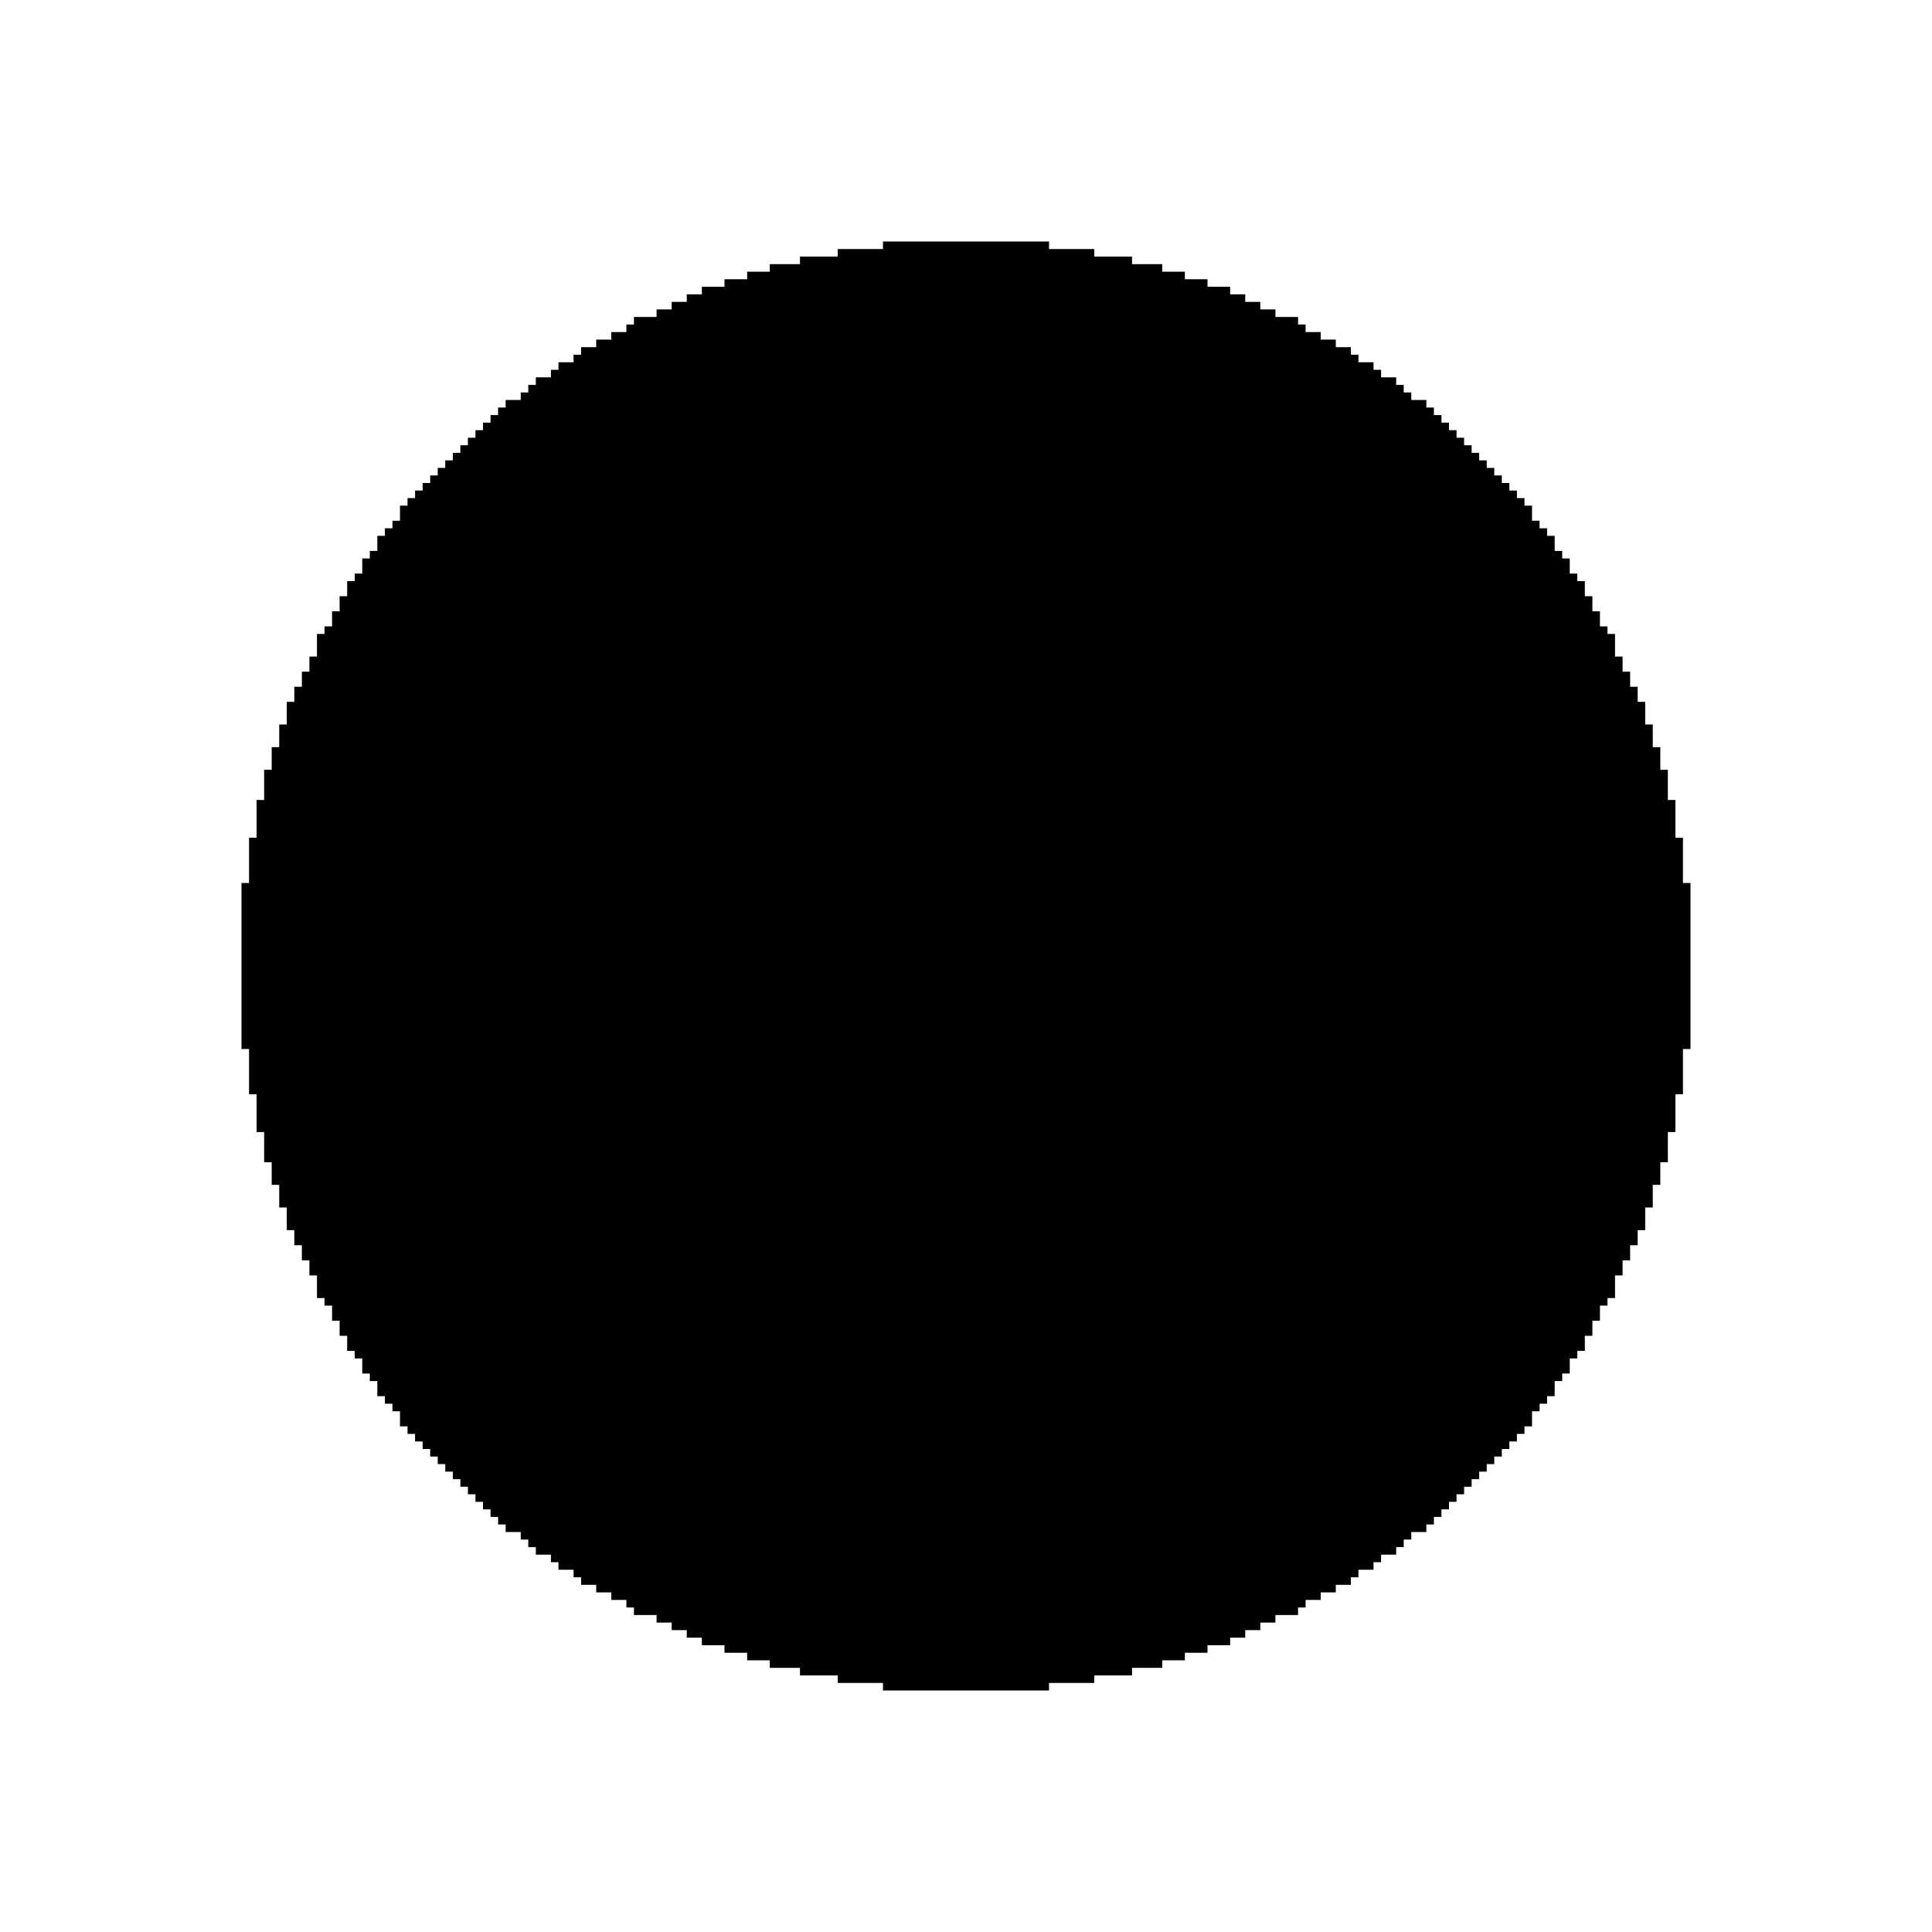
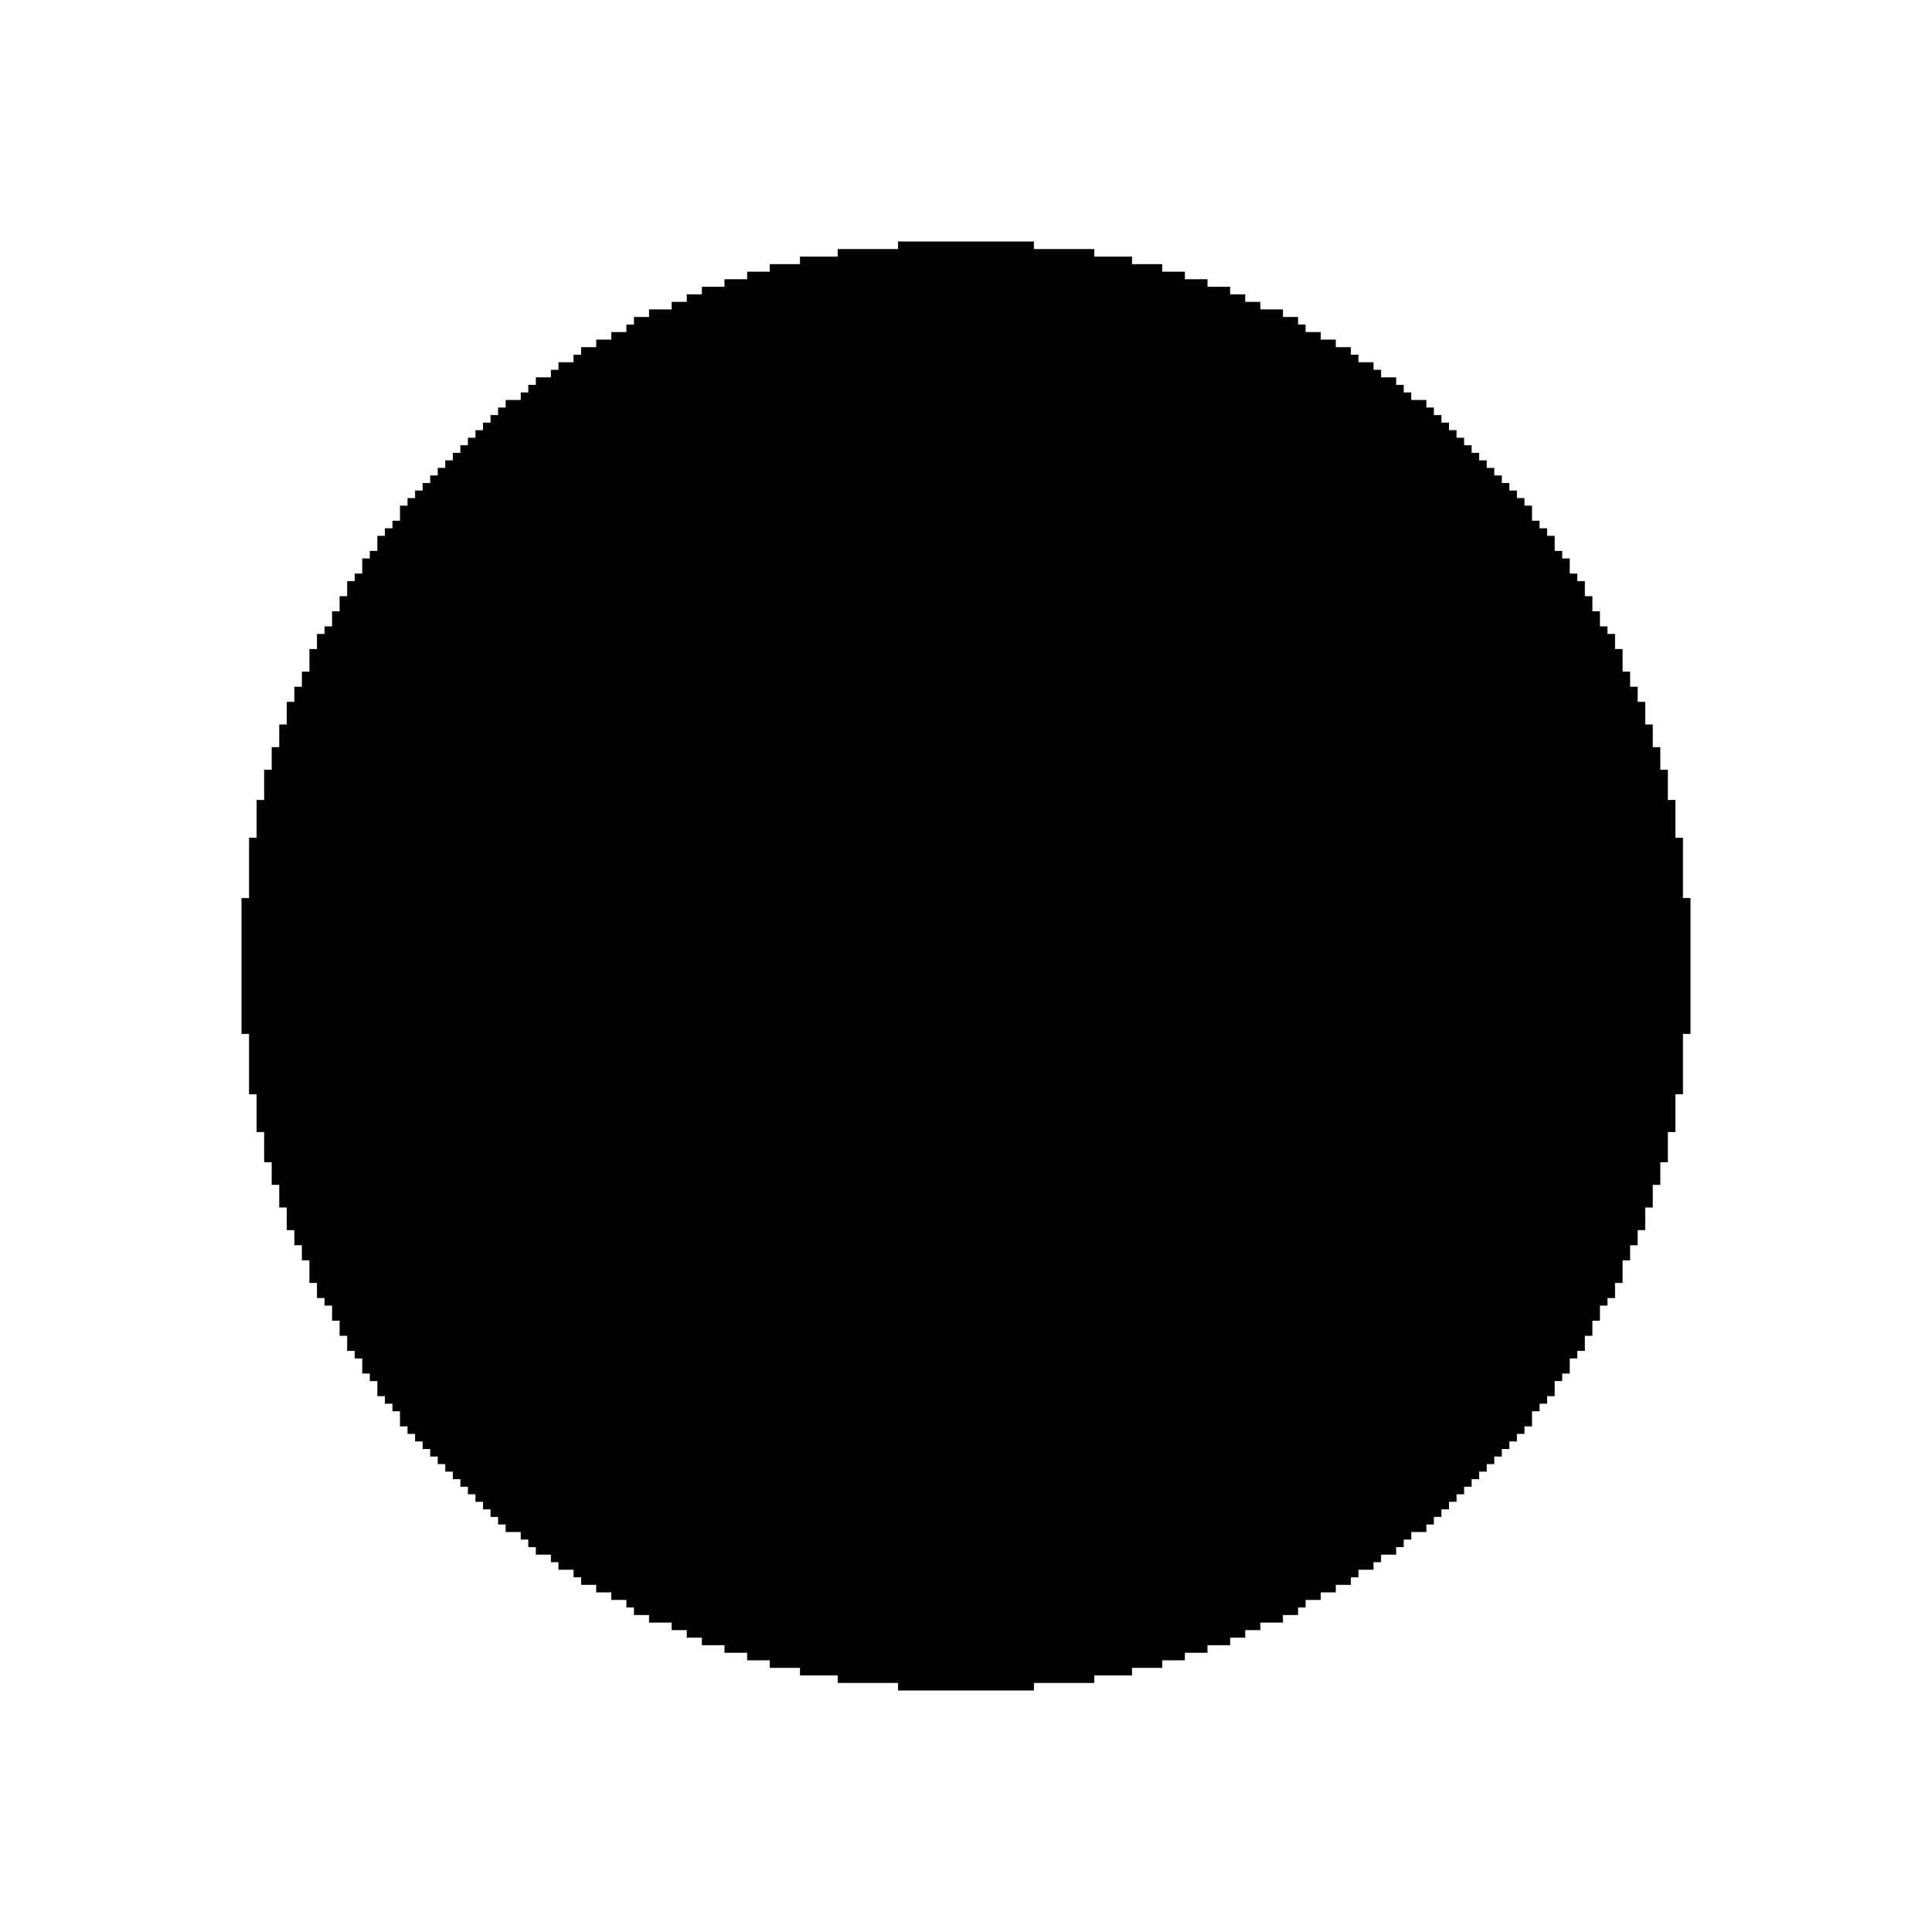
<svg xmlns="http://www.w3.org/2000/svg" width="256" height="256" viewBox="0 0 256 256">
-   <path fill="#010101" d="M117 32H118H119H120H121H122H123H124H125H126H127H128H129H130H131H132H133H134H135H136H137H138H139V33H140H141H142H143H144H145V34H146H147H148H149H150V35H151H152H153H154V36H155H156H157V37H158H159H160V38H161H162H163V39H164H165V40H166H167V41H168H169V42H170H171H172V43H173V44H174H175V45H176H177V46H178H179V47H180V48H181H182V49H183V50H184H185V51H186V52H187V53H188H189V54H190V55H191V56H192V57H193V58H194V59H195V60H196V61H197V62H198V63H199V64H200V65H201V66H202V67H203V68V69H204V70H205V71H206V72V73H207V74H208V75V76H209V77H210V78V79H211V80V81H212V82V83H213V84H214V85V86V87H215V88V89H216V90V91H217V92V93H218V94V95V96H219V97V98V99H220V100V101V102H221V103V104V105V106H222V107V108V109V110V111H223V112V113V114V115V116V117H224V118V119V120V121V122V123V124V125V126V127V128V129V130V131V132V133V134V135V136V137V138V139H223V140V141V142V143V144V145H222V146V147V148V149V150H221V151V152V153V154H220V155V156V157H219V158V159V160H218V161V162V163H217V164V165H216V166V167H215V168V169H214V170V171V172H213V173H212V174V175H211V176V177H210V178V179H209V180H208V181V182H207V183H206V184V185H205V186H204V187H203V188V189H202V190H201V191H200V192H199V193H198V194H197V195H196V196H195V197H194V198H193V199H192V200H191V201H190V202H189V203H188H187V204H186V205H185V206H184H183V207H182V208H181H180V209H179V210H178H177V211H176H175V212H174H173V213H172V214H171H170H169V215H168H167V216H166H165V217H164H163V218H162H161H160V219H159H158H157V220H156H155H154V221H153H152H151H150V222H149H148H147H146H145V223H144H143H142H141H140H139V224H138H137H136H135H134H133H132H131H130H129H128H127H126H125H124H123H122H121H120H119H118H117V223H116H115H114H113H112H111V222H110H109H108H107H106V221H105H104H103H102V220H101H100H99V219H98H97H96V218H95H94H93V217H92H91V216H90H89V215H88H87V214H86H85H84V213H83V212H82H81V211H80H79V210H78H77V209H76V208H75H74V207H73V206H72H71V205H70V204H69V203H68H67V202H66V201H65V200H64V199H63V198H62V197H61V196H60V195H59V194H58V193H57V192H56V191H55V190H54V189H53V188V187H52V186H51V185H50V184V183H49V182H48V181V180H47V179H46V178V177H45V176V175H44V174V173H43V172H42V171V170V169H41V168V167H40V166V165H39V164V163H38V162V161V160H37V159V158V157H36V156V155V154H35V153V152V151V150H34V149V148V147V146V145H33V144V143V142V141V140V139H32V138V137V136V135V134V133V132V131V130V129V128V127V126V125V124V123V122V121V120V119V118V117H33V116V115V114V113V112V111H34V110V109V108V107V106H35V105V104V103V102H36V101V100V99H37V98V97V96H38V95V94V93H39V92V91H40V90V89H41V88V87H42V86V85V84H43V83H44V82V81H45V80V79H46V78V77H47V76H48V75V74H49V73H50V72V71H51V70H52V69H53V68V67H54V66H55V65H56V64H57V63H58V62H59V61H60V60H61V59H62V58H63V57H64V56H65V55H66V54H67V53H68H69V52H70V51H71V50H72H73V49H74V48H75H76V47H77V46H78H79V45H80H81V44H82H83V43H84V42H85H86H87V41H88H89V40H90H91V39H92H93V38H94H95H96V37H97H98H99V36H100H101H102V35H103H104H105H106V34H107H108H109H110H111V33H112H113H114H115H116H117Z" />
+   <path fill="#010101" d="M119 32H120H121H122H123H124H125H126H127H128H129H130H131H132H133H134H135H136H137V33H138H139H140H141H142H143H144H145V34H146H147H148H149H150V35H151H152H153H154V36H155H156H157V37H158H159H160V38H161H162H163V39H164H165V40H166H167V41H168H169H170V42H171H172V43H173V44H174H175V45H176H177V46H178H179V47H180V48H181H182V49H183V50H184H185V51H186V52H187V53H188H189V54H190V55H191V56H192V57H193V58H194V59H195V60H196V61H197V62H198V63H199V64H200V65H201V66H202V67H203V68V69H204V70H205V71H206V72V73H207V74H208V75V76H209V77H210V78V79H211V80V81H212V82V83H213V84H214V85V86H215V87V88V89H216V90V91H217V92V93H218V94V95V96H219V97V98V99H220V100V101V102H221V103V104V105V106H222V107V108V109V110V111H223V112V113V114V115V116V117V118V119H224V120V121V122V123V124V125V126V127V128V129V130V131V132V133V134V135V136V137H223V138V139V140V141V142V143V144V145H222V146V147V148V149V150H221V151V152V153V154H220V155V156V157H219V158V159V160H218V161V162V163H217V164V165H216V166V167H215V168V169V170H214V171V172H213V173H212V174V175H211V176V177H210V178V179H209V180H208V181V182H207V183H206V184V185H205V186H204V187H203V188V189H202V190H201V191H200V192H199V193H198V194H197V195H196V196H195V197H194V198H193V199H192V200H191V201H190V202H189V203H188H187V204H186V205H185V206H184H183V207H182V208H181H180V209H179V210H178H177V211H176H175V212H174H173V213H172V214H171H170V215H169H168H167V216H166H165V217H164H163V218H162H161H160V219H159H158H157V220H156H155H154V221H153H152H151H150V222H149H148H147H146H145V223H144H143H142H141H140H139H138H137V224H136H135H134H133H132H131H130H129H128H127H126H125H124H123H122H121H120H119V223H118H117H116H115H114H113H112H111V222H110H109H108H107H106V221H105H104H103H102V220H101H100H99V219H98H97H96V218H95H94H93V217H92H91V216H90H89V215H88H87H86V214H85H84V213H83V212H82H81V211H80H79V210H78H77V209H76V208H75H74V207H73V206H72H71V205H70V204H69V203H68H67V202H66V201H65V200H64V199H63V198H62V197H61V196H60V195H59V194H58V193H57V192H56V191H55V190H54V189H53V188V187H52V186H51V185H50V184V183H49V182H48V181V180H47V179H46V178V177H45V176V175H44V174V173H43V172H42V171V170H41V169V168V167H40V166V165H39V164V163H38V162V161V160H37V159V158V157H36V156V155V154H35V153V152V151V150H34V149V148V147V146V145H33V144V143V142V141V140V139V138V137H32V136V135V134V133V132V131V130V129V128V127V126V125V124V123V122V121V120V119H33V118V117V116V115V114V113V112V111H34V110V109V108V107V106H35V105V104V103V102H36V101V100V99H37V98V97V96H38V95V94V93H39V92V91H40V90V89H41V88V87V86H42V85V84H43V83H44V82V81H45V80V79H46V78V77H47V76H48V75V74H49V73H50V72V71H51V70H52V69H53V68V67H54V66H55V65H56V64H57V63H58V62H59V61H60V60H61V59H62V58H63V57H64V56H65V55H66V54H67V53H68H69V52H70V51H71V50H72H73V49H74V48H75H76V47H77V46H78H79V45H80H81V44H82H83V43H84V42H85H86V41H87H88H89V40H90H91V39H92H93V38H94H95H96V37H97H98H99V36H100H101H102V35H103H104H105H106V34H107H108H109H110H111V33H112H113H114H115H116H117H118H119Z" />
</svg>
